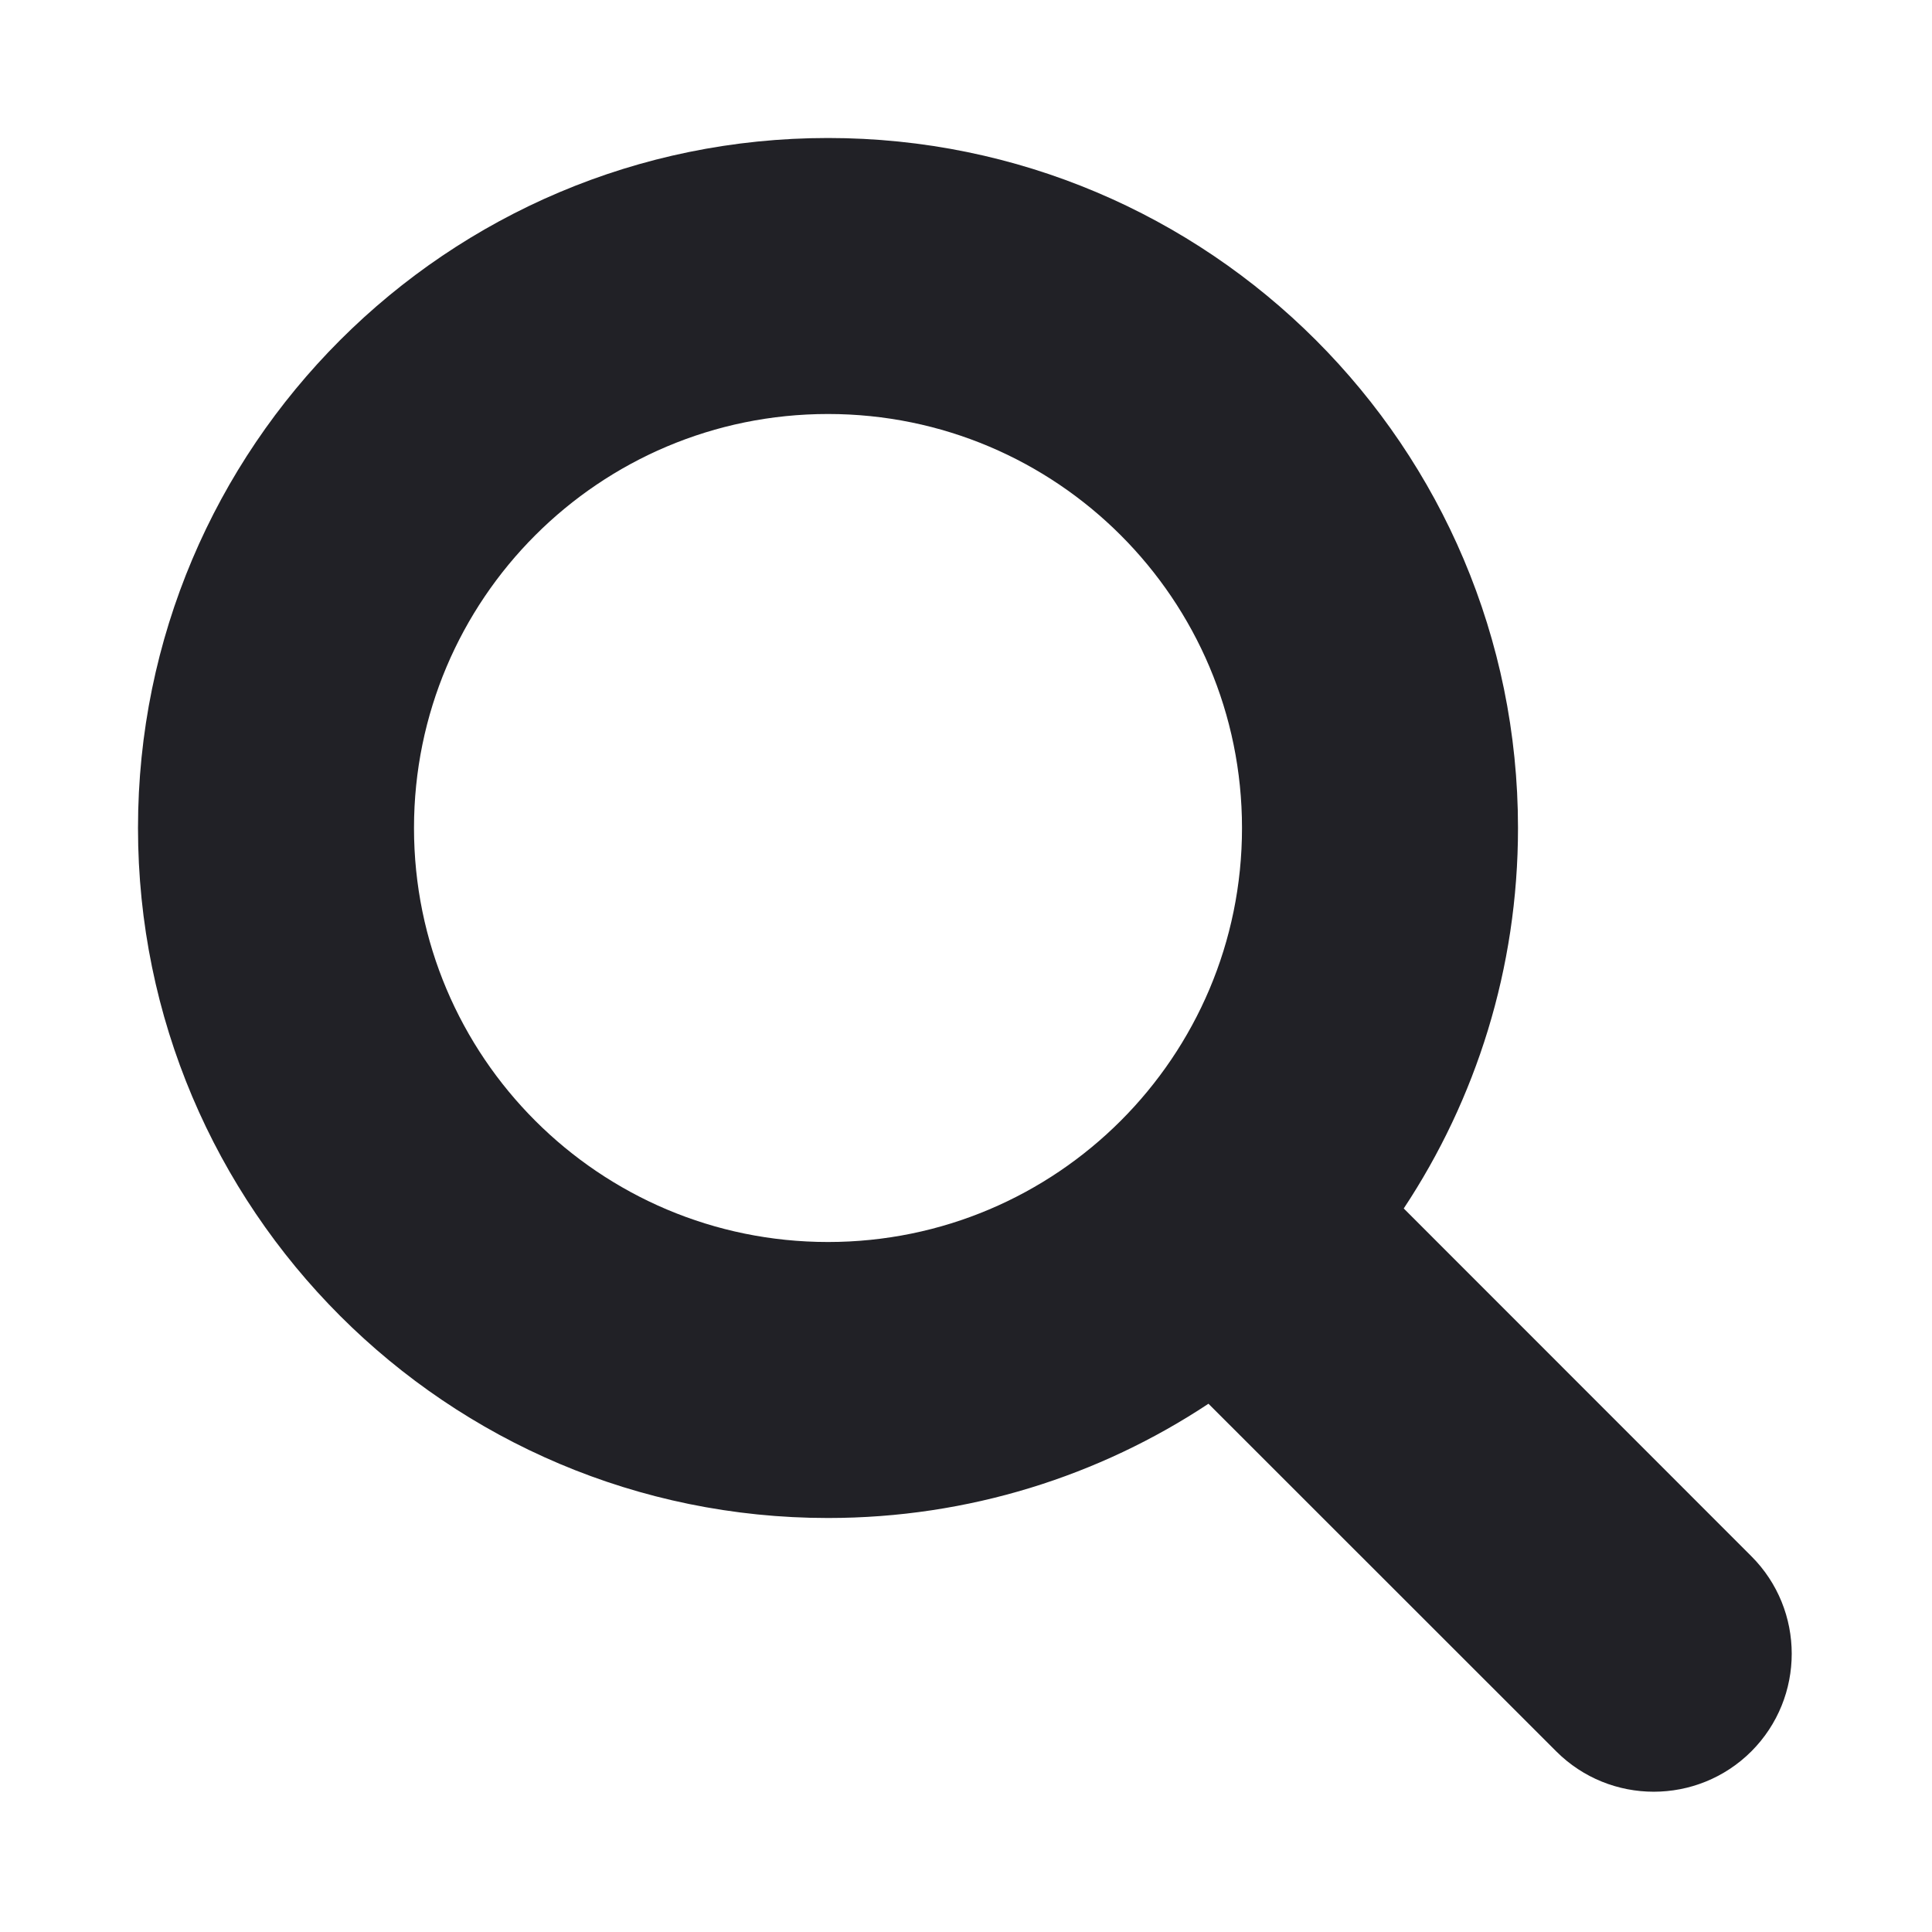
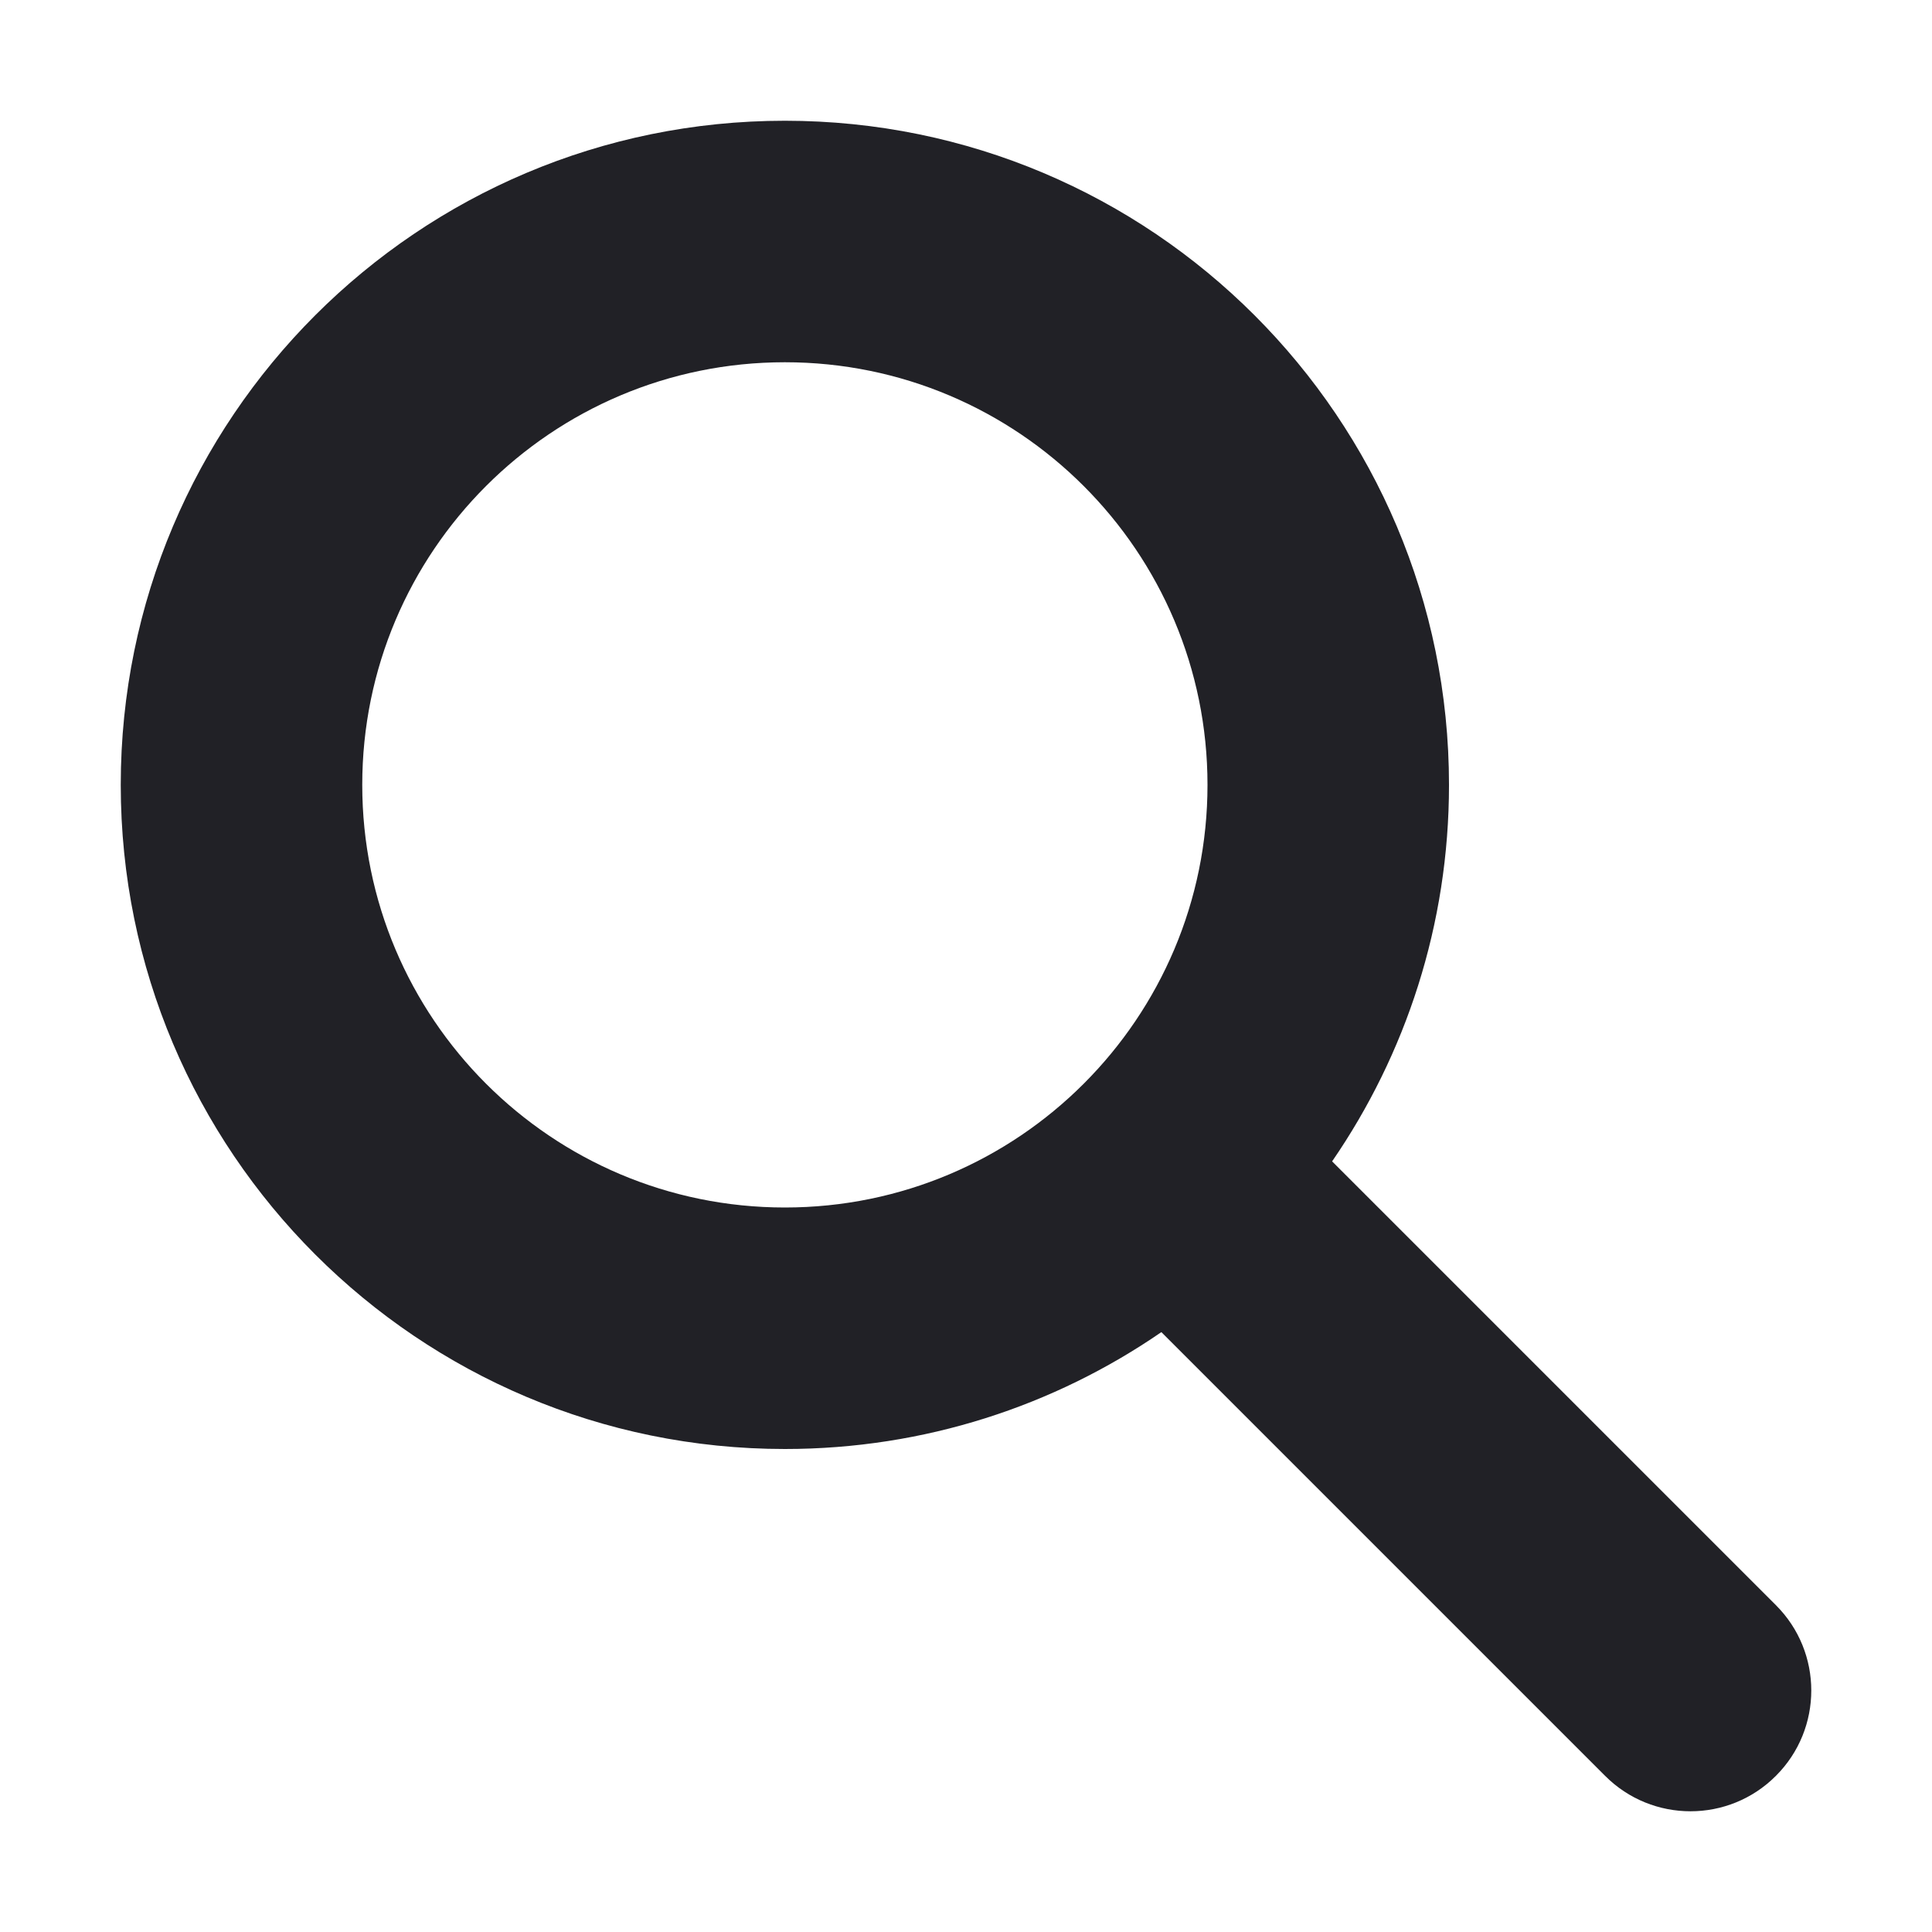
- <svg xmlns="http://www.w3.org/2000/svg" width="14" height="14" viewBox="0 0 14 14" fill="none">
-   <path fill-rule="evenodd" clip-rule="evenodd" d="M8.757 10.172C7.967 10.695 7.019 11 6 11C3.239 11 1 8.761 1 6C1 3.239 3.239 1 6 1C8.761 1 11 3.239 11 6C11 7.019 10.695 7.967 10.172 8.757L12.691 11.277C13.081 11.667 13.081 12.3 12.691 12.691C12.3 13.081 11.667 13.081 11.277 12.691L8.757 10.172ZM9 6C9 7.657 7.657 9 6 9C4.343 9 3 7.657 3 6C3 4.343 4.343 3 6 3C7.657 3 9 4.343 9 6Z" fill="#212126" />
+ <svg xmlns="http://www.w3.org/2000/svg" width="16" height="16" viewBox="0 0 16 16" fill="none">
+   <path fill-rule="evenodd" clip-rule="evenodd" d="M9.618 11.032C8.732 11.642 7.658 12 6.5 12C3.462 12 1 9.538 1 6.5C1 3.462 3.462 1 6.5 1C9.538 1 12 3.462 12 6.5C12 7.657 11.642 8.731 11.032 9.618L14.707 13.293C15.098 13.683 15.098 14.317 14.707 14.707C14.317 15.098 13.683 15.098 13.293 14.707L9.618 11.032ZM10 6.5C10 8.433 8.433 10 6.5 10C4.567 10 3 8.433 3 6.5C3 4.567 4.567 3 6.5 3C8.433 3 10 4.567 10 6.5Z" fill="#212126" />
</svg>
